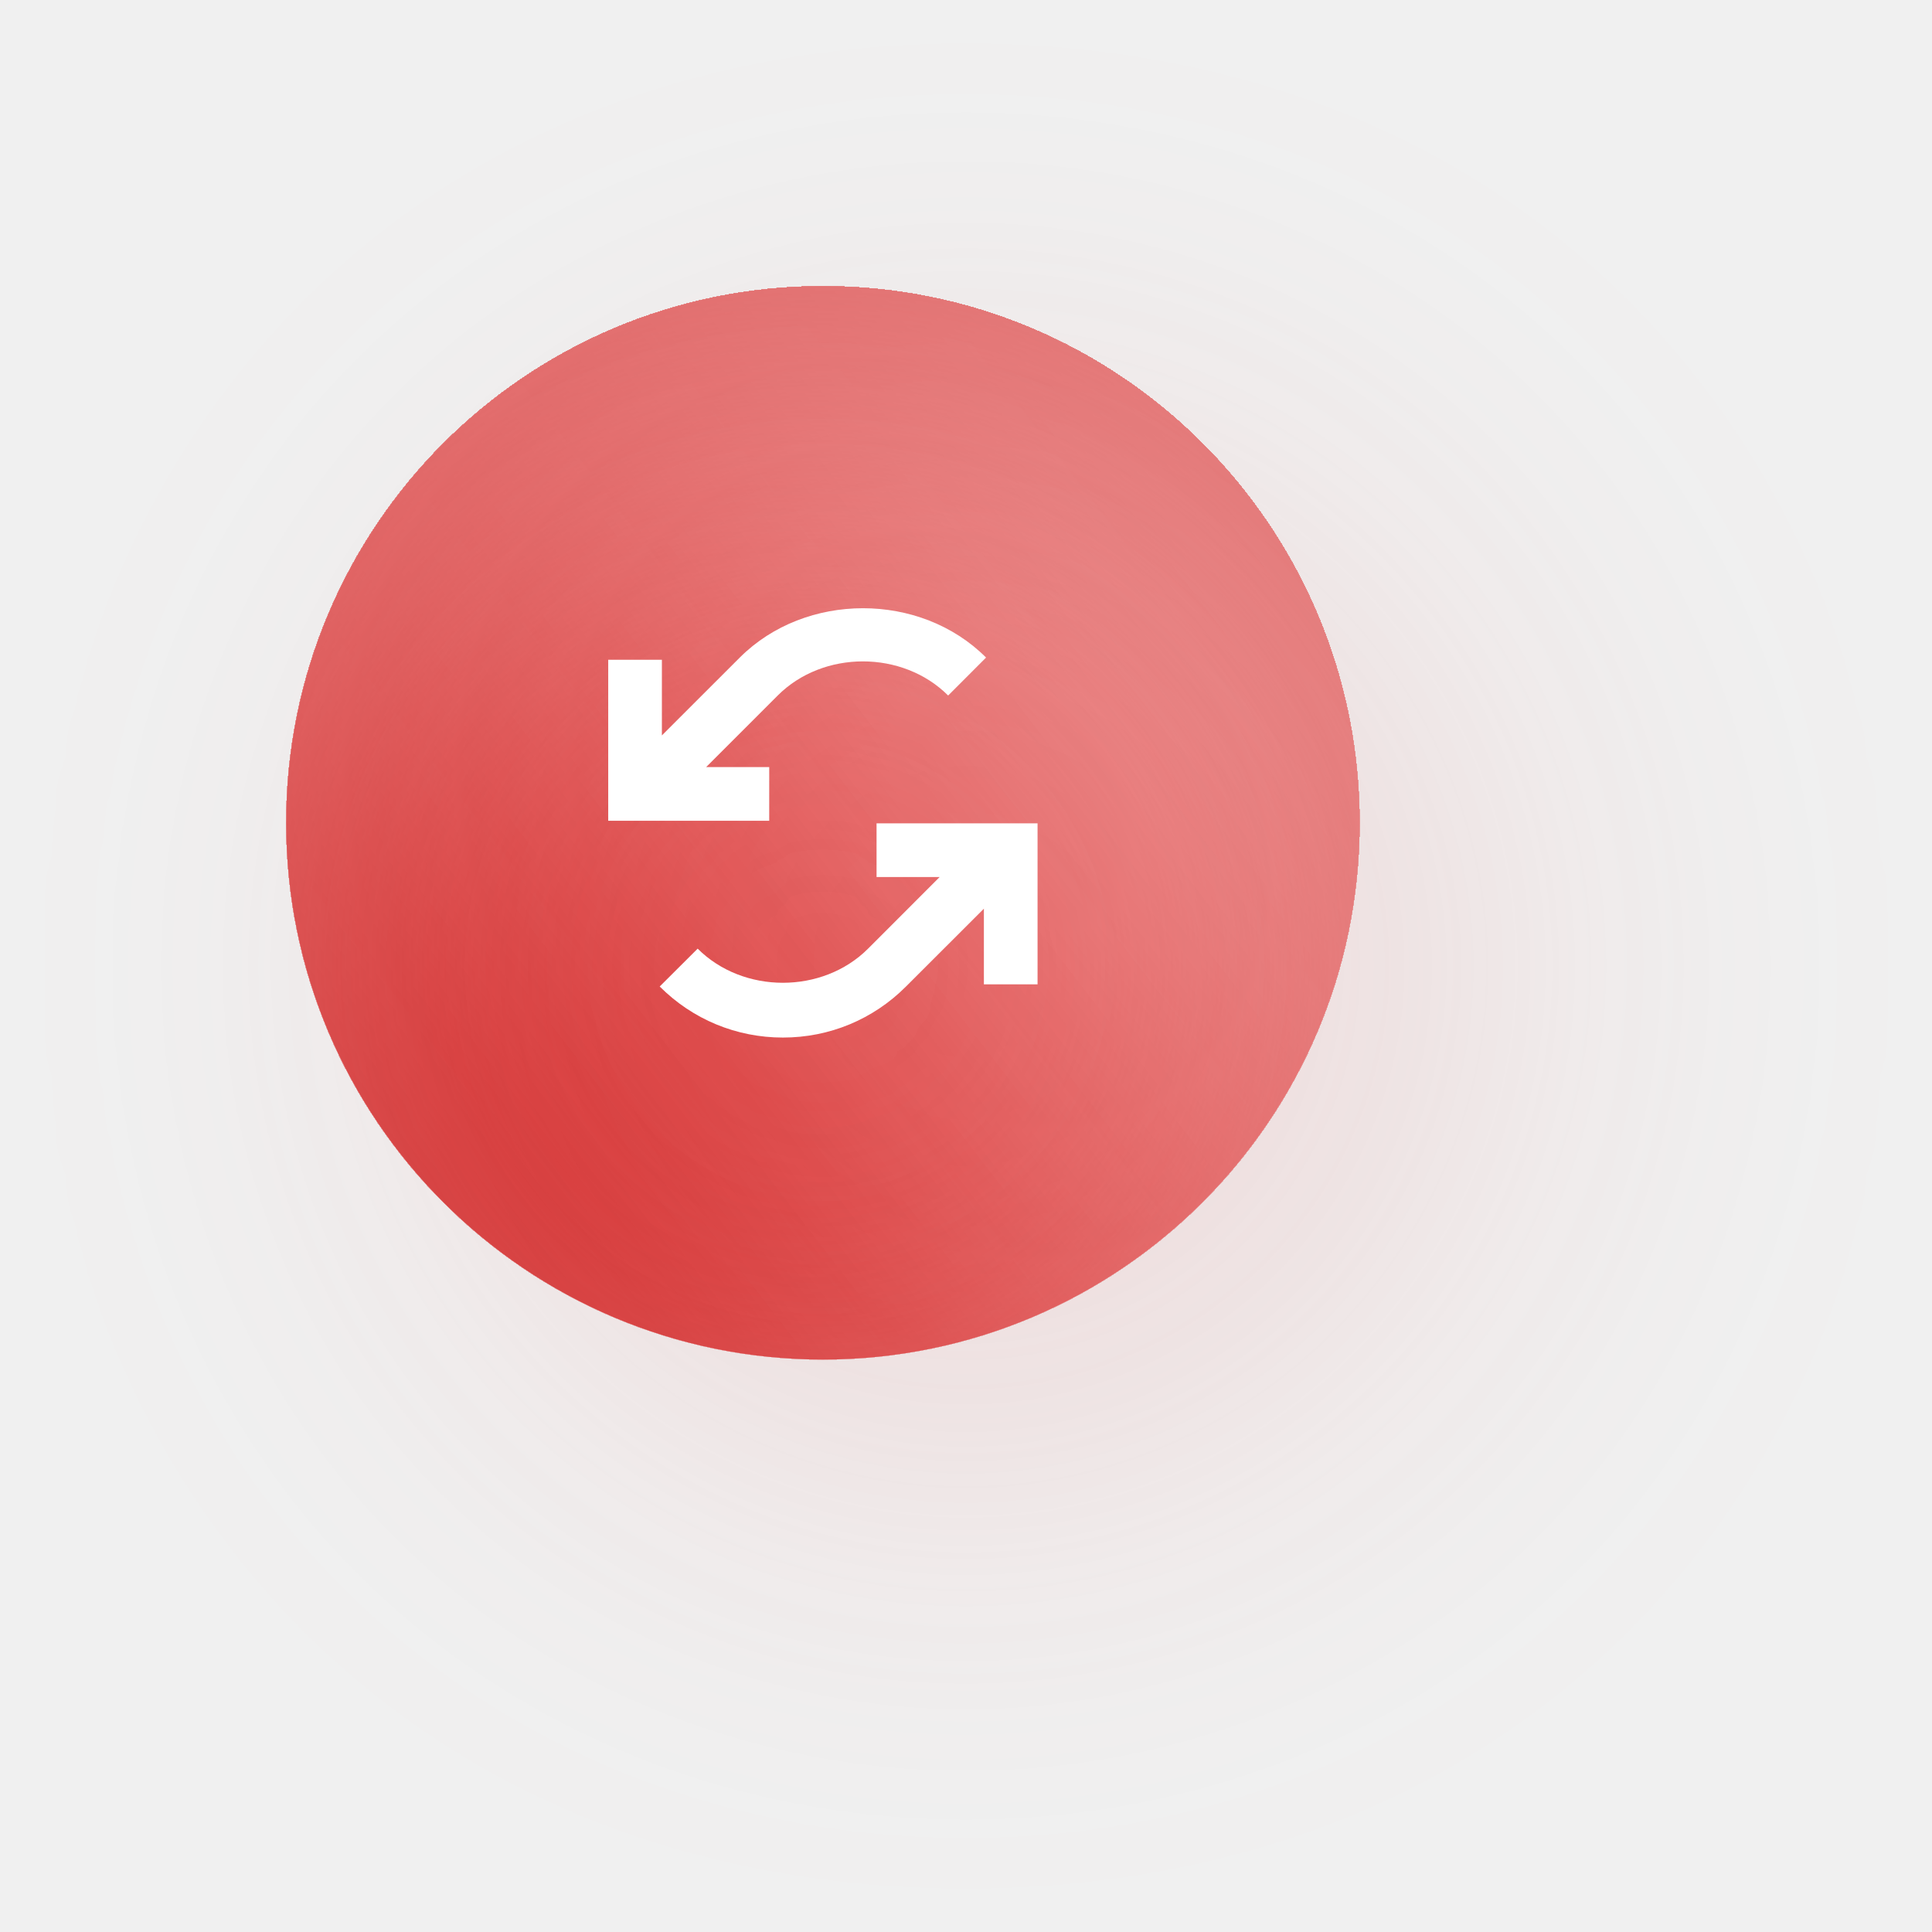
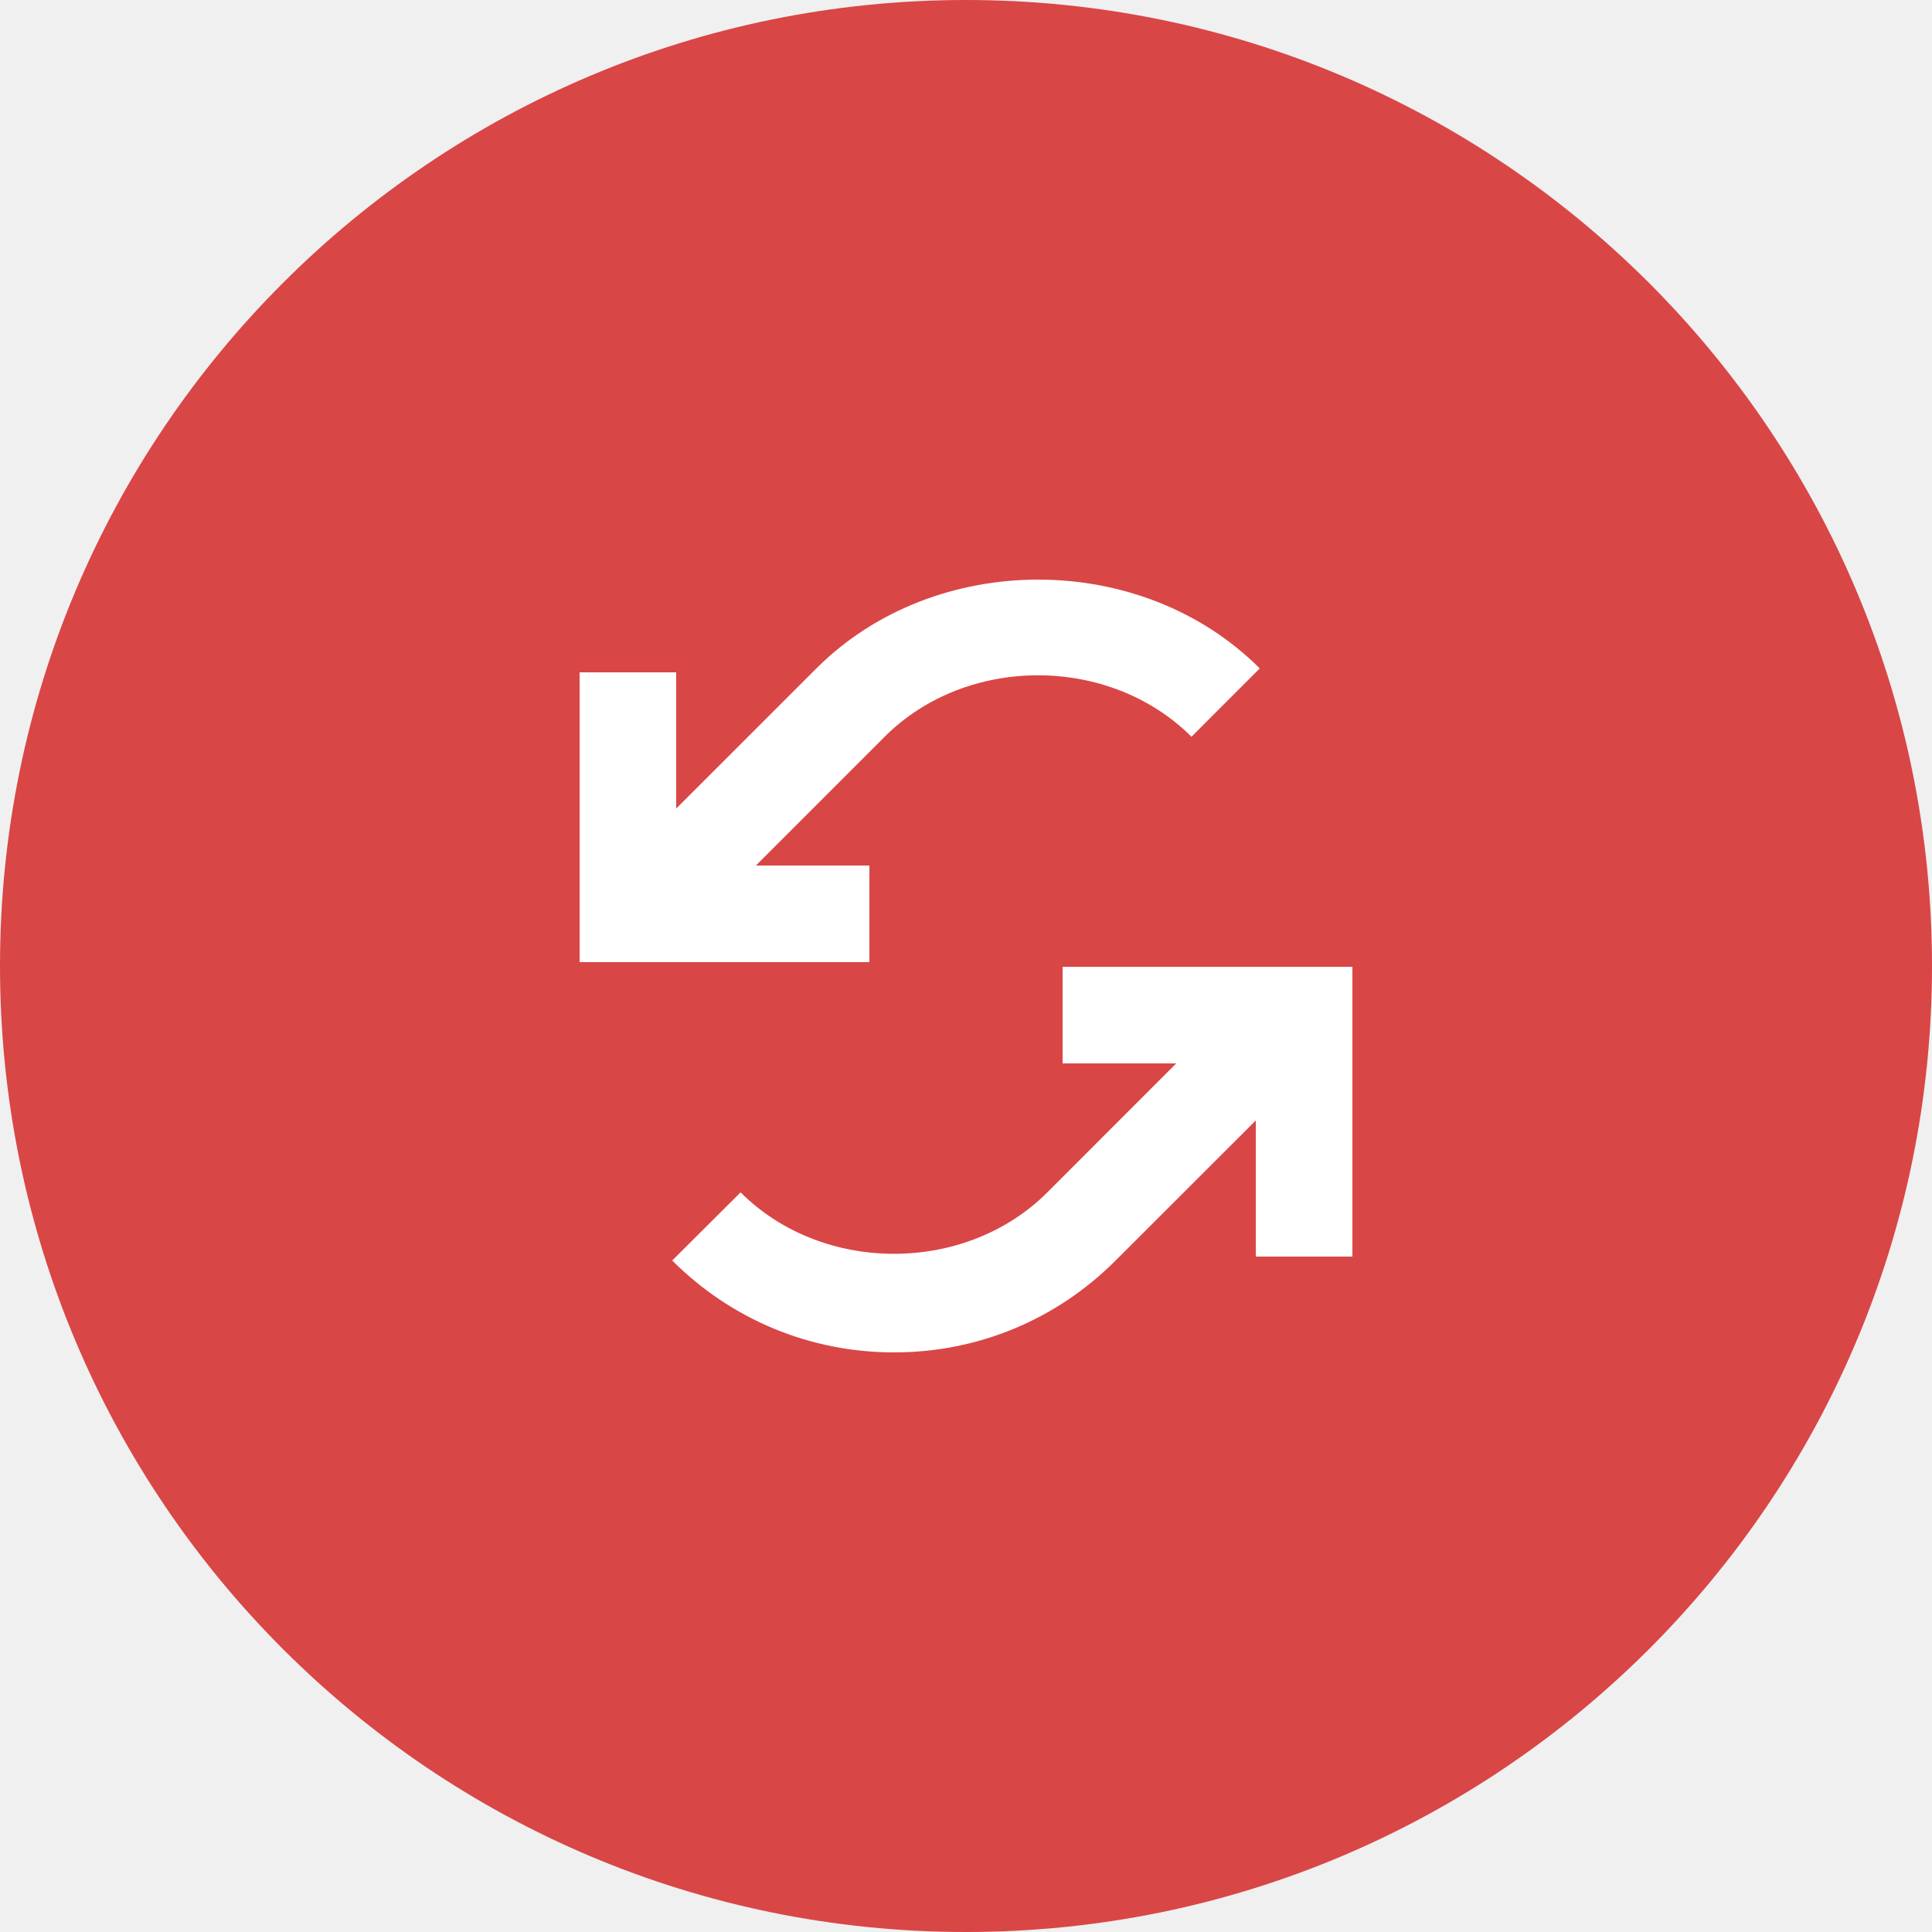
- <svg xmlns="http://www.w3.org/2000/svg" width="54" height="54" viewBox="0 0 54 54" fill="none">
-   <g filter="url(#filter0_di)">
-     <circle cx="23" cy="23" r="15" fill="url(#paint0_linear)" />
-   </g>
-   <path d="M20.677 18.379L18.5 20.555V18.44H17V22.94H21.5V21.44H19.737L21.737 19.44C23.008 18.168 25.228 18.168 26.501 19.44L27.561 18.379C25.723 16.539 22.515 16.542 20.677 18.379Z" fill="white" />
-   <path d="M24.5 23.013V24.513H26.264L24.263 26.515C22.992 27.787 20.772 27.787 19.5 26.515L18.439 27.573C19.358 28.493 20.582 29 21.883 29C23.184 29 24.405 28.493 25.323 27.573L27.5 25.398V27.512H29V23.013H24.5Z" fill="white" />
-   <defs>
-     <filter id="filter0_di" x="0" y="0" width="54" height="54" filterUnits="userSpaceOnUse" color-interpolation-filters="sRGB">
-       <feFlood flood-opacity="0" result="BackgroundImageFix" />
-       <feColorMatrix in="SourceAlpha" type="matrix" values="0 0 0 0 0 0 0 0 0 0 0 0 0 0 0 0 0 0 127 0" />
-       <feOffset dx="4" dy="4" />
-       <feGaussianBlur stdDeviation="6" />
-       <feColorMatrix type="matrix" values="0 0 0 0 0.882 0 0 0 0 0.424 0 0 0 0 0.424 0 0 0 0.15 0" />
-       <feBlend mode="normal" in2="BackgroundImageFix" result="effect1_dropShadow" />
-       <feBlend mode="normal" in="SourceGraphic" in2="effect1_dropShadow" result="shape" />
-       <feColorMatrix in="SourceAlpha" type="matrix" values="0 0 0 0 0 0 0 0 0 0 0 0 0 0 0 0 0 0 127 0" result="hardAlpha" />
-       <feOffset dy="4" />
-       <feGaussianBlur stdDeviation="7.5" />
-       <feComposite in2="hardAlpha" operator="arithmetic" k2="-1" k3="1" />
-       <feColorMatrix type="matrix" values="0 0 0 0 0.882 0 0 0 0 0.424 0 0 0 0 0.424 0 0 0 1 0" />
-       <feBlend mode="normal" in2="shape" result="effect2_innerShadow" />
-     </filter>
-     <linearGradient id="paint0_linear" x1="36.418" y1="-7.941" x2="-3.546" y2="22.903" gradientUnits="userSpaceOnUse">
-       <stop stop-color="#FF1414" stop-opacity="0.01" />
-       <stop offset="1" stop-color="#C60E0E" />
-     </linearGradient>
-   </defs>
+ <svg xmlns="http://www.w3.org/2000/svg" width="30" height="30" viewBox="0 0 30 30" fill="none">
+   <circle cx="15" cy="15" r="15" fill="#D94646" />
+   <path d="M12.677 10.379L10.5 12.555V10.44H9V14.94H13.5V13.44H11.737L13.737 11.44C15.008 10.168 17.228 10.168 18.501 11.44L19.561 10.379C17.723 8.539 14.515 8.542 12.677 10.379Z" fill="white" />
+   <path d="M16.5 15.013V16.513H18.264L16.263 18.515C14.992 19.787 12.772 19.787 11.5 18.515L10.438 19.573C11.358 20.493 12.582 21 13.883 21C15.184 21 16.405 20.493 17.323 19.573L19.5 17.398V19.512H21V15.013H16.5Z" fill="white" />
</svg>
